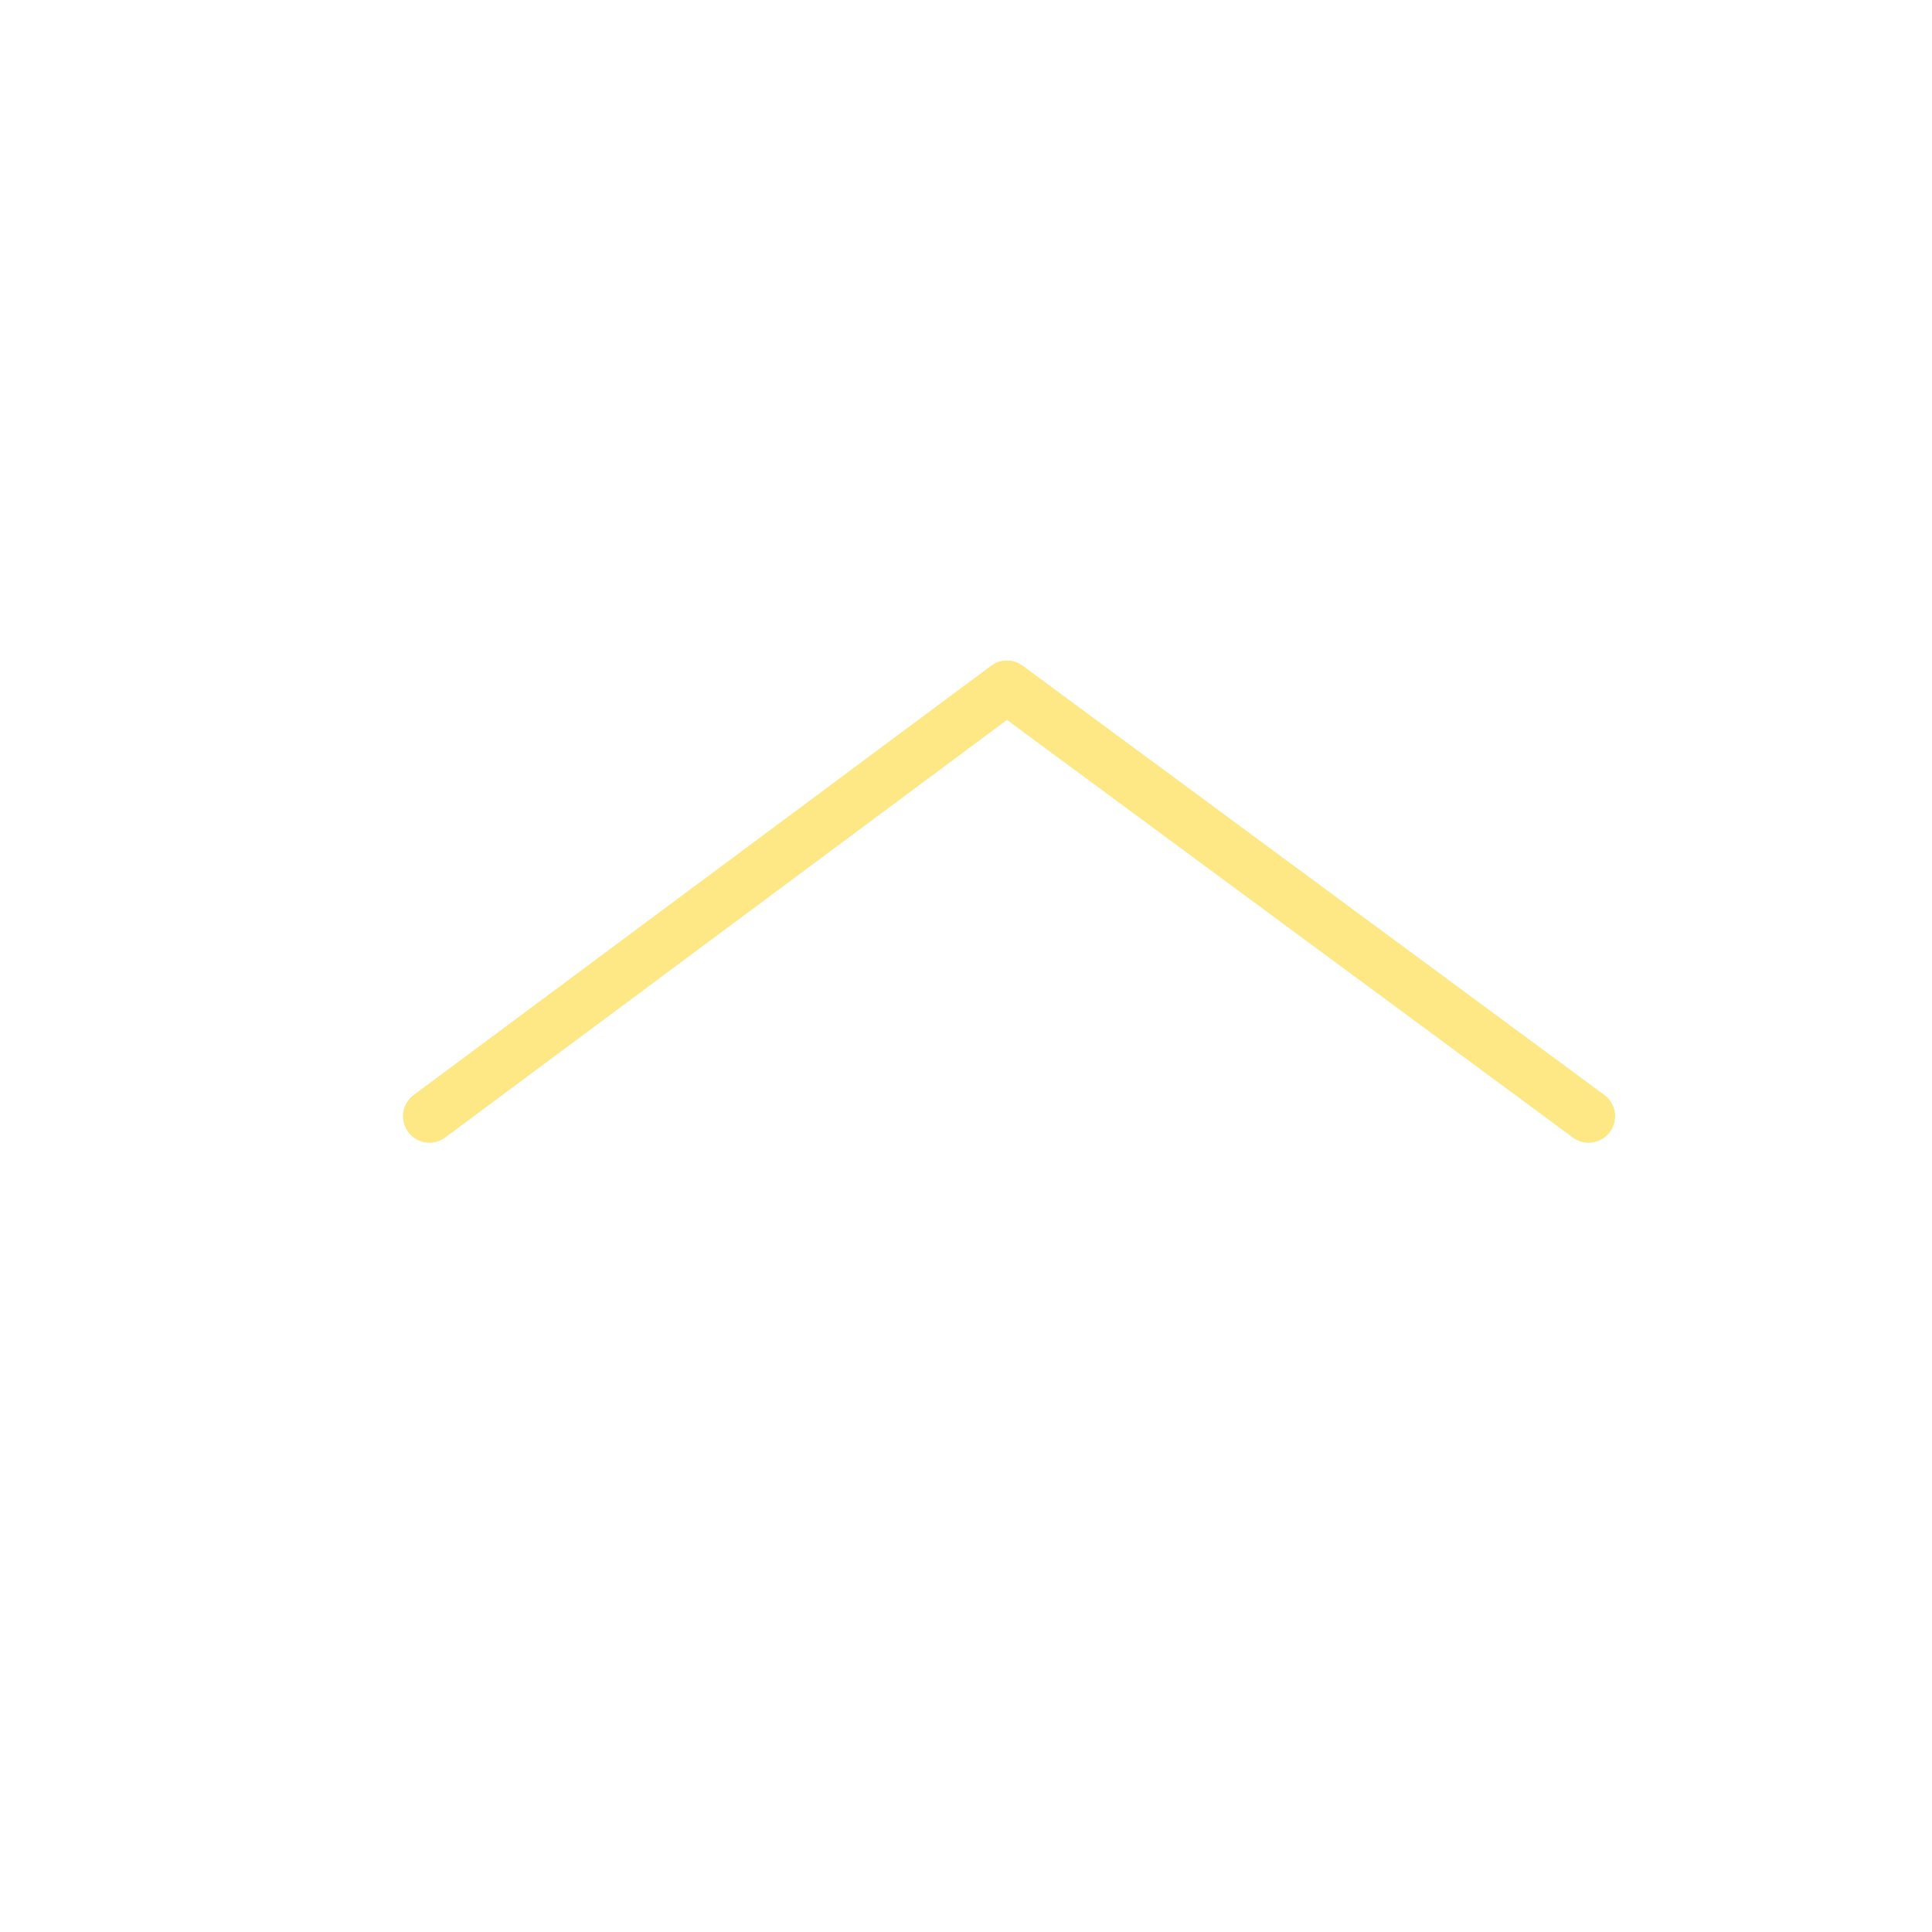
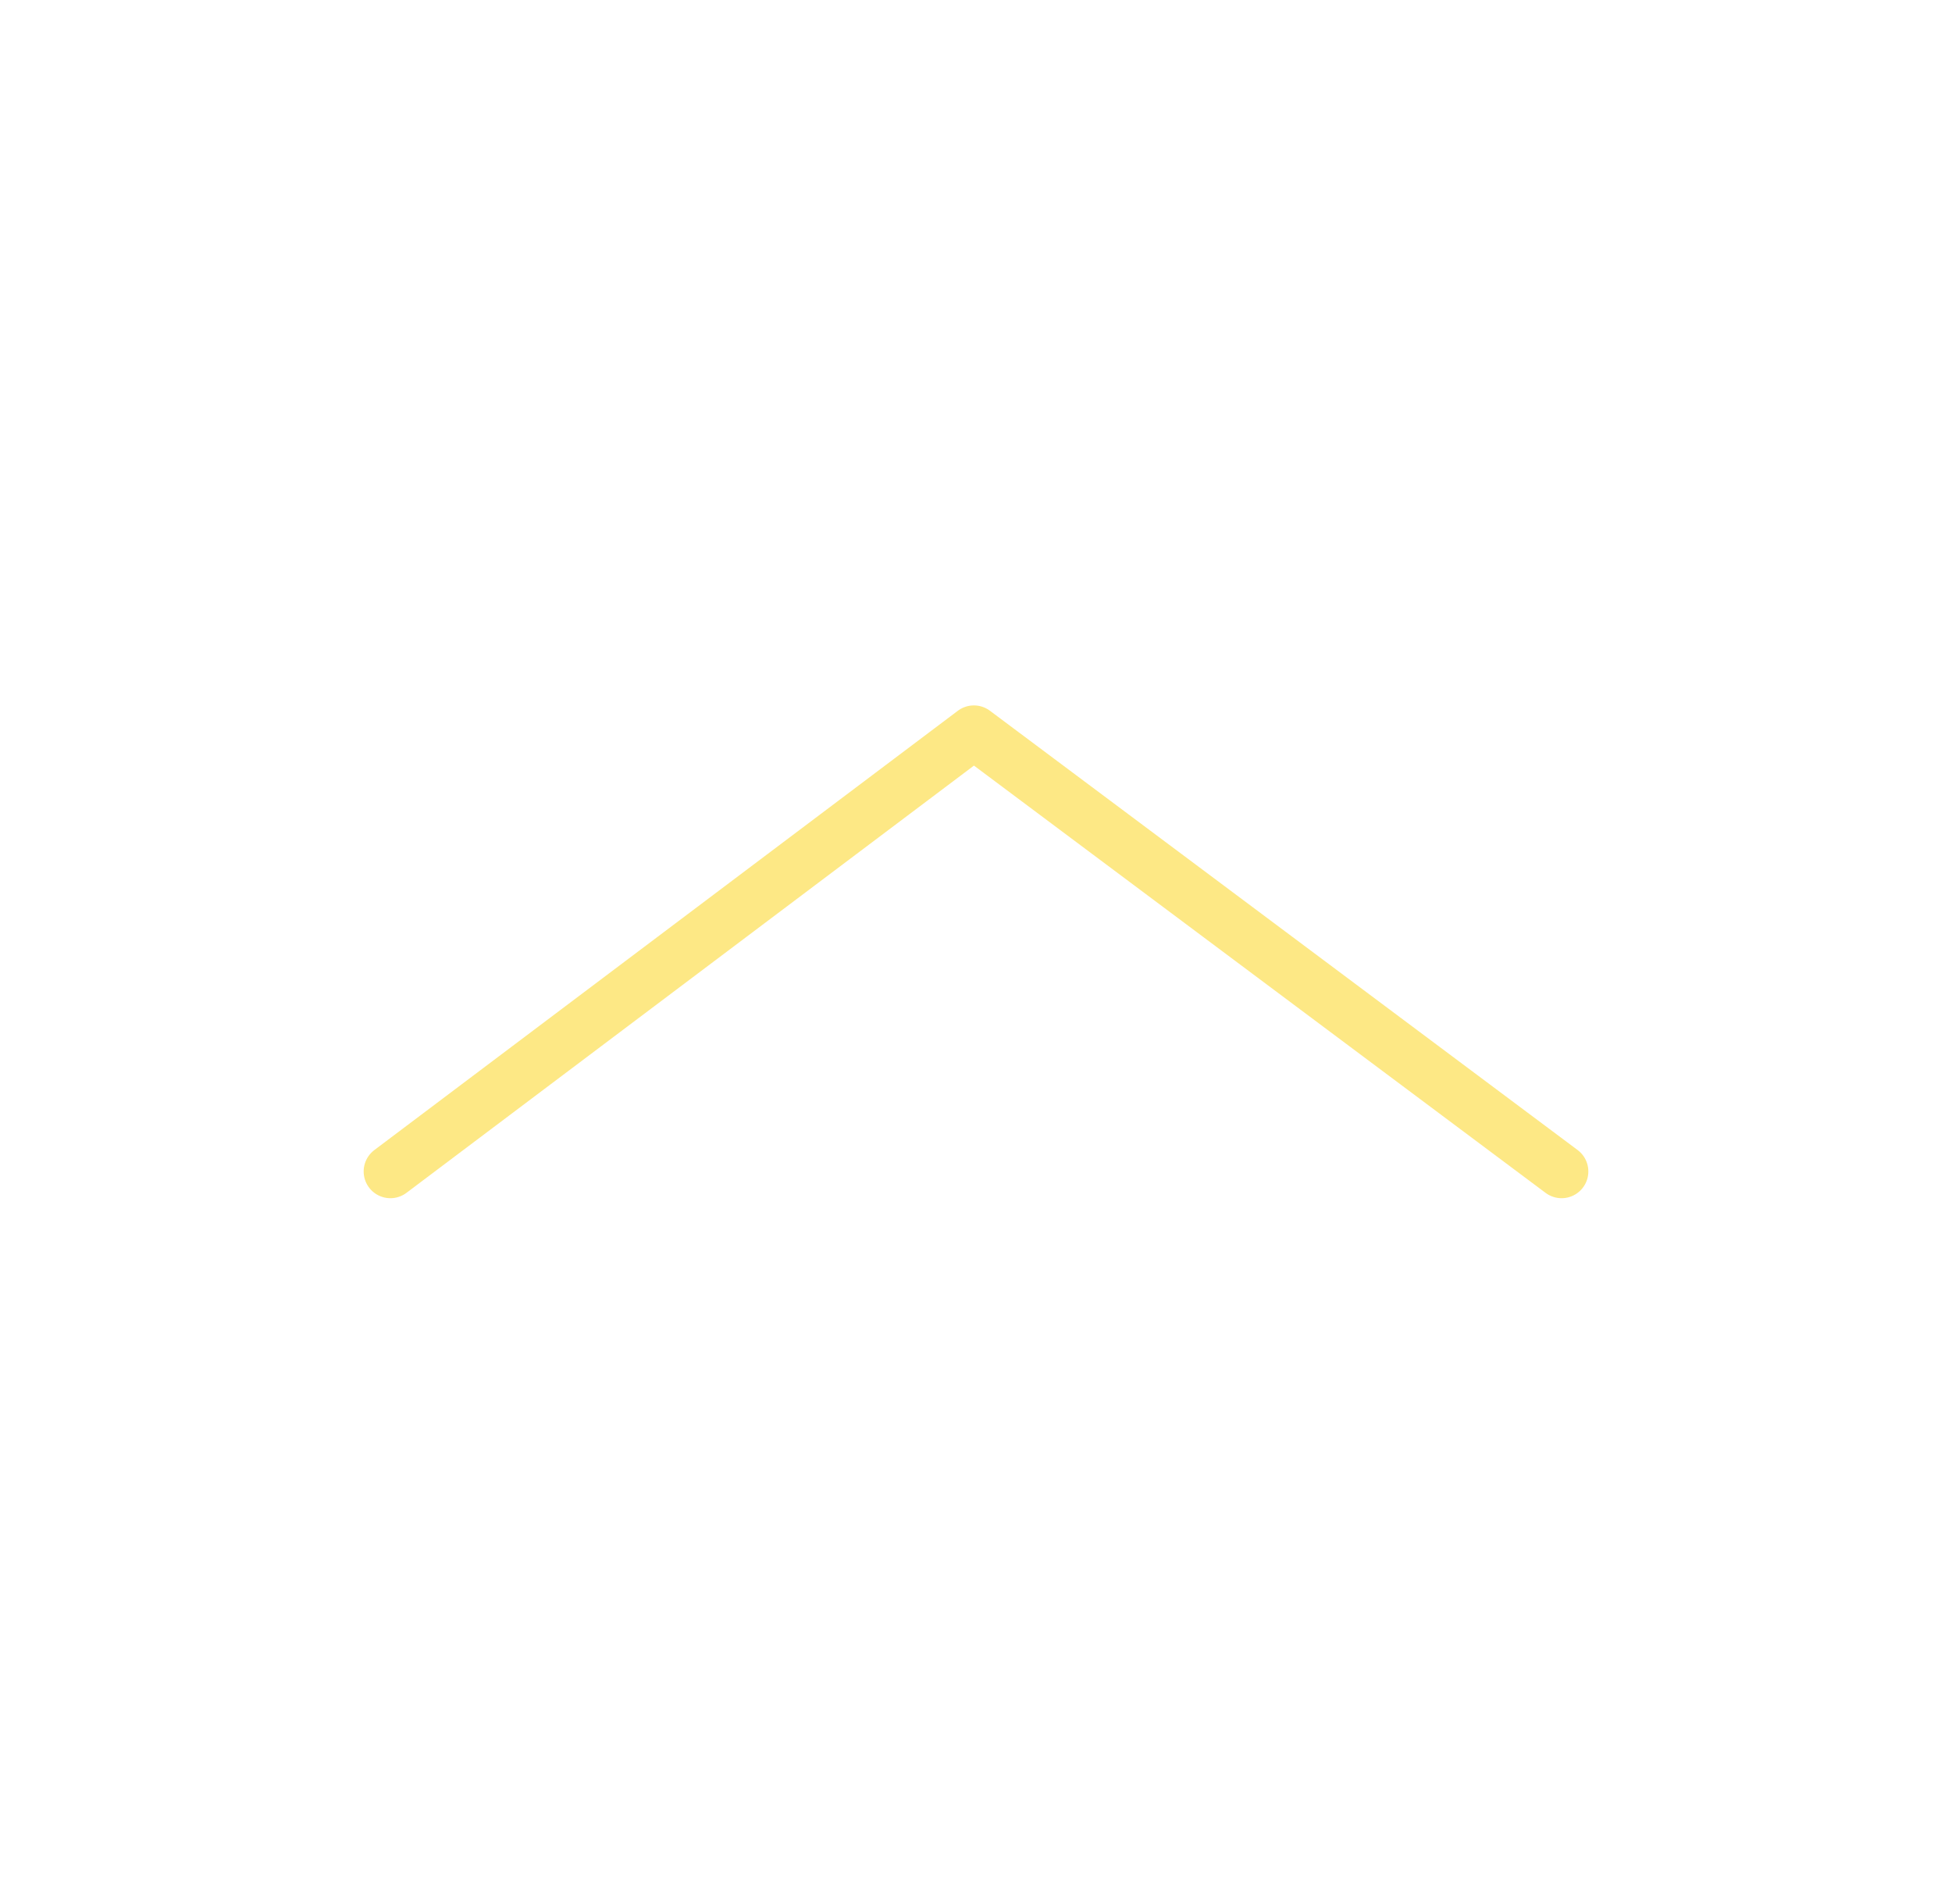
- <svg xmlns="http://www.w3.org/2000/svg" width="40" height="40" viewBox="0 0 40 40" fill="none">
-   <path d="M8.891 23.111L20.847 14.223L32.891 23.111" stroke="#FDE885" stroke-width="1.096" stroke-linecap="round" stroke-linejoin="round" />
+ <svg xmlns="http://www.w3.org/2000/svg" width="40" height="39" viewBox="0 0 40 39" fill="none">
+   <path d="M8 24L19.957 15L32 24" stroke="#FDE885" stroke-width="1.096" stroke-linecap="round" stroke-linejoin="round" />
</svg>
